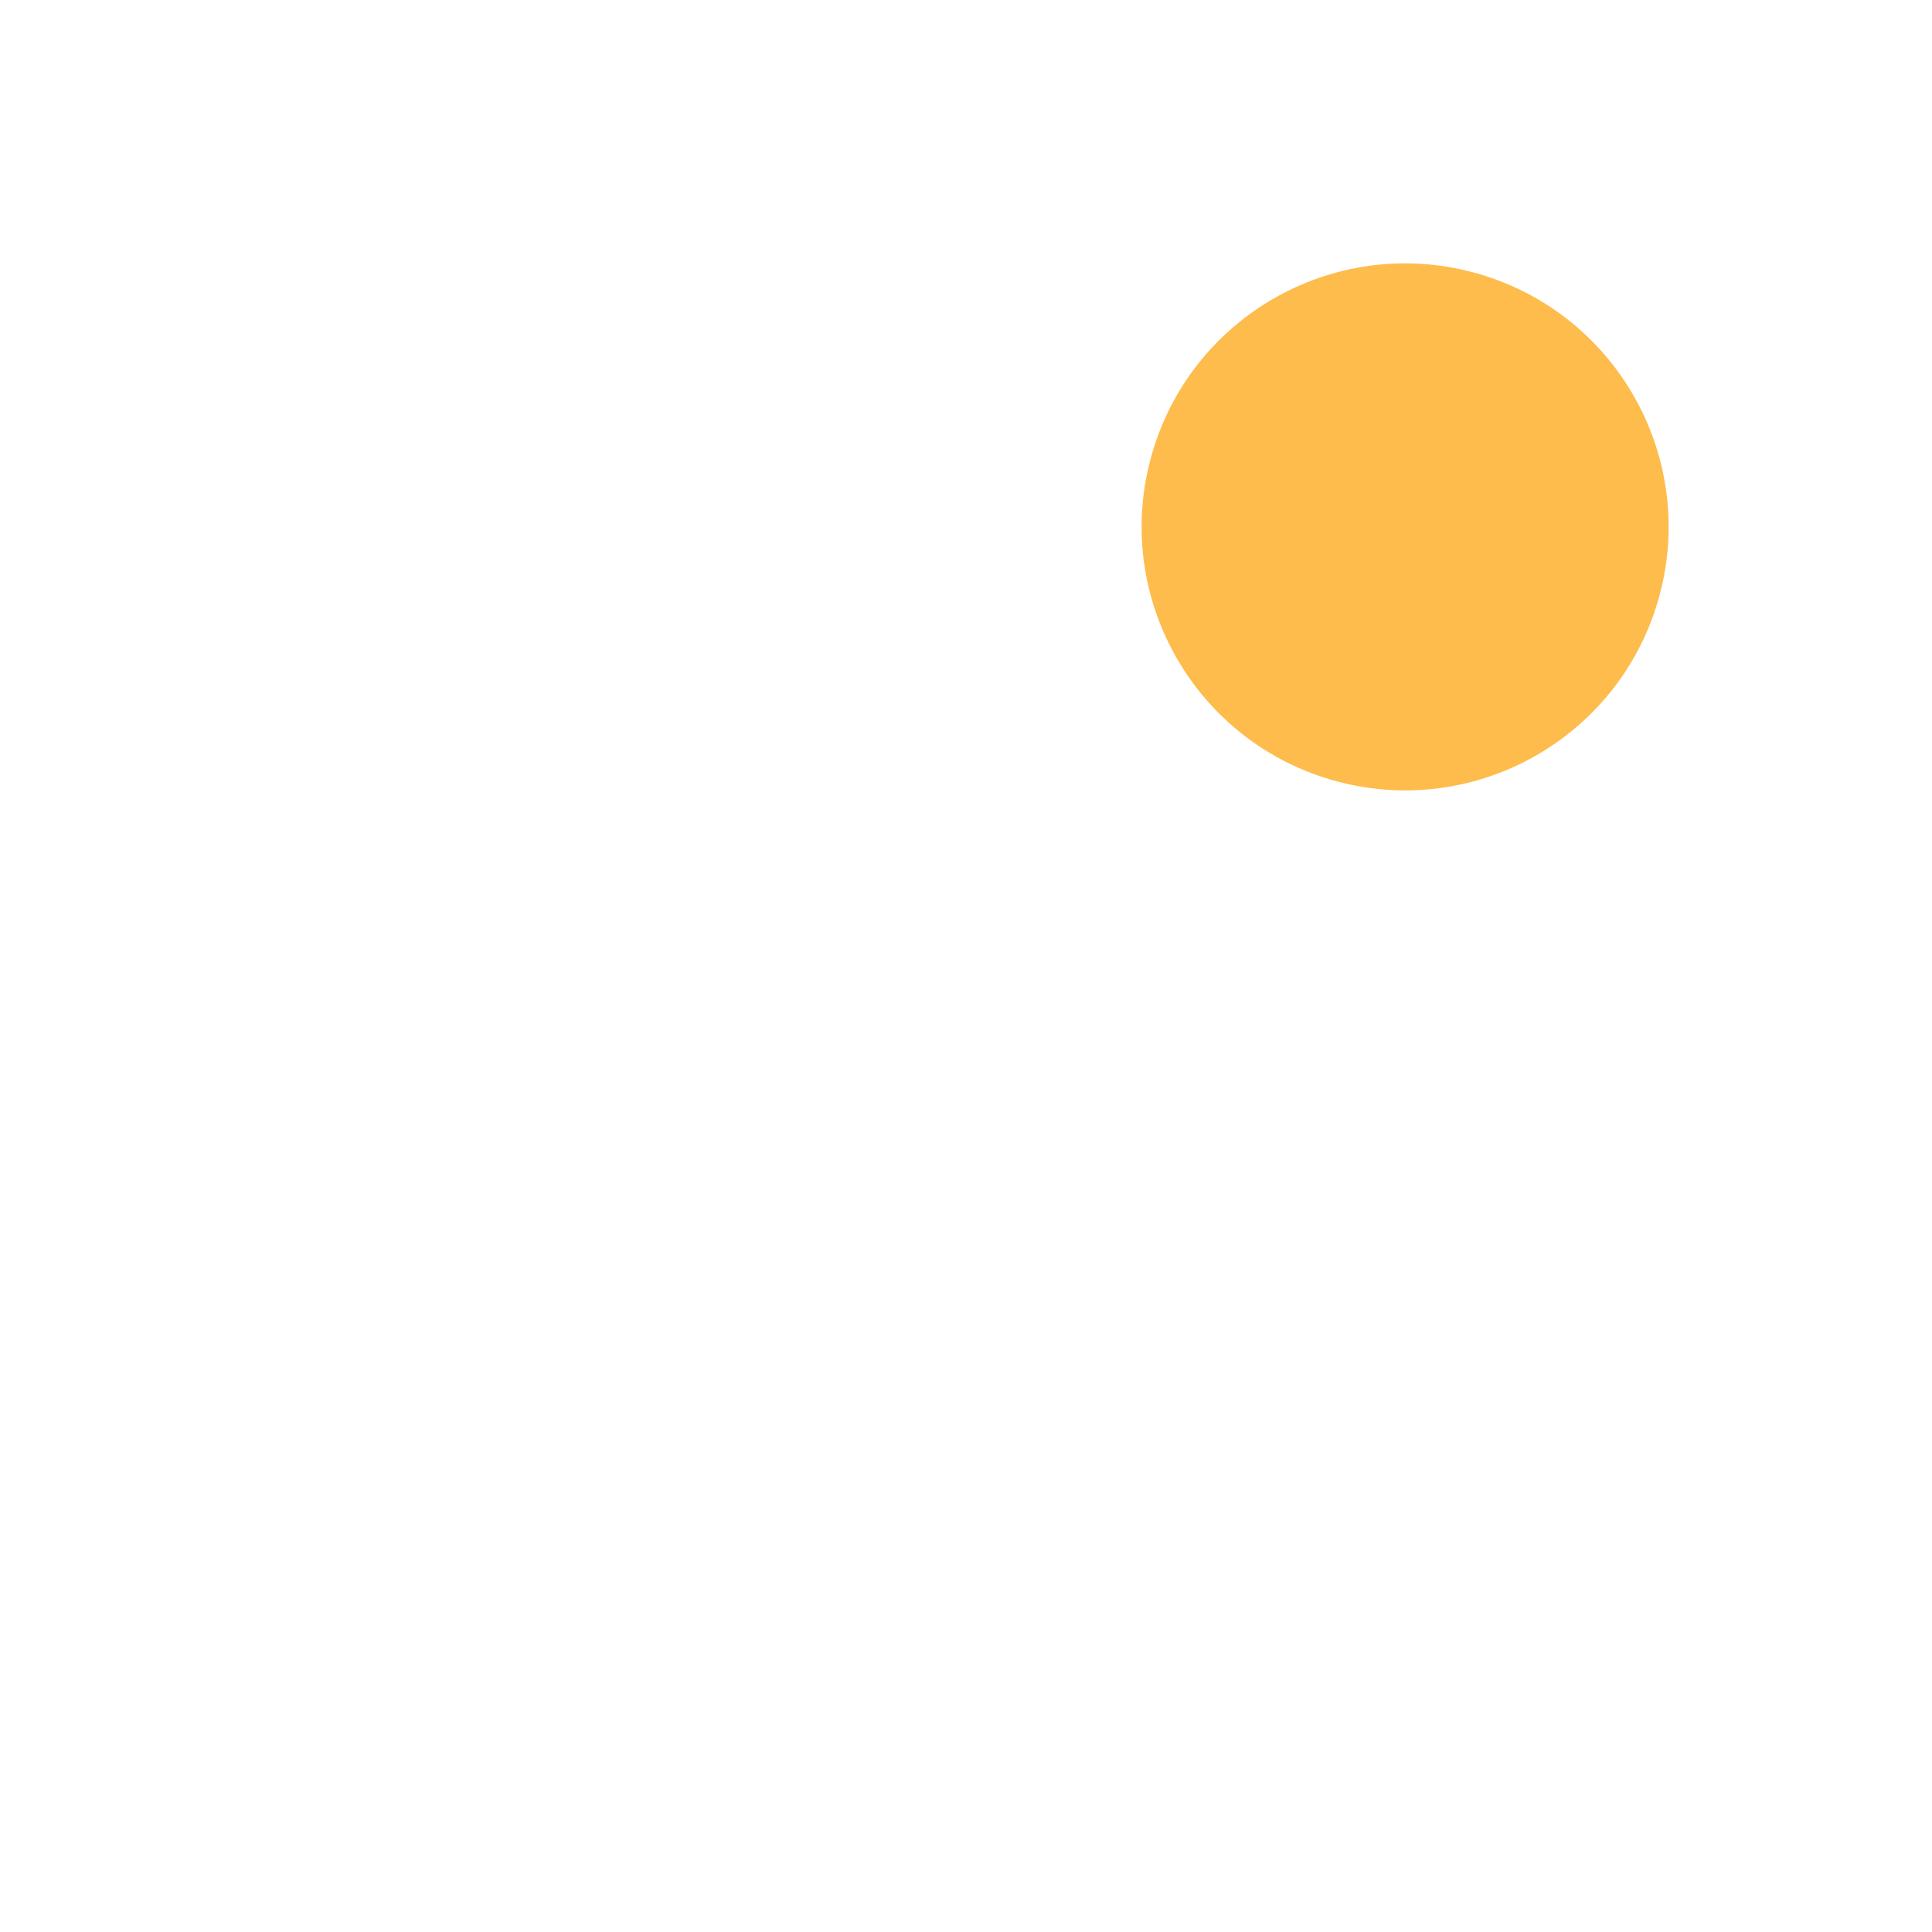
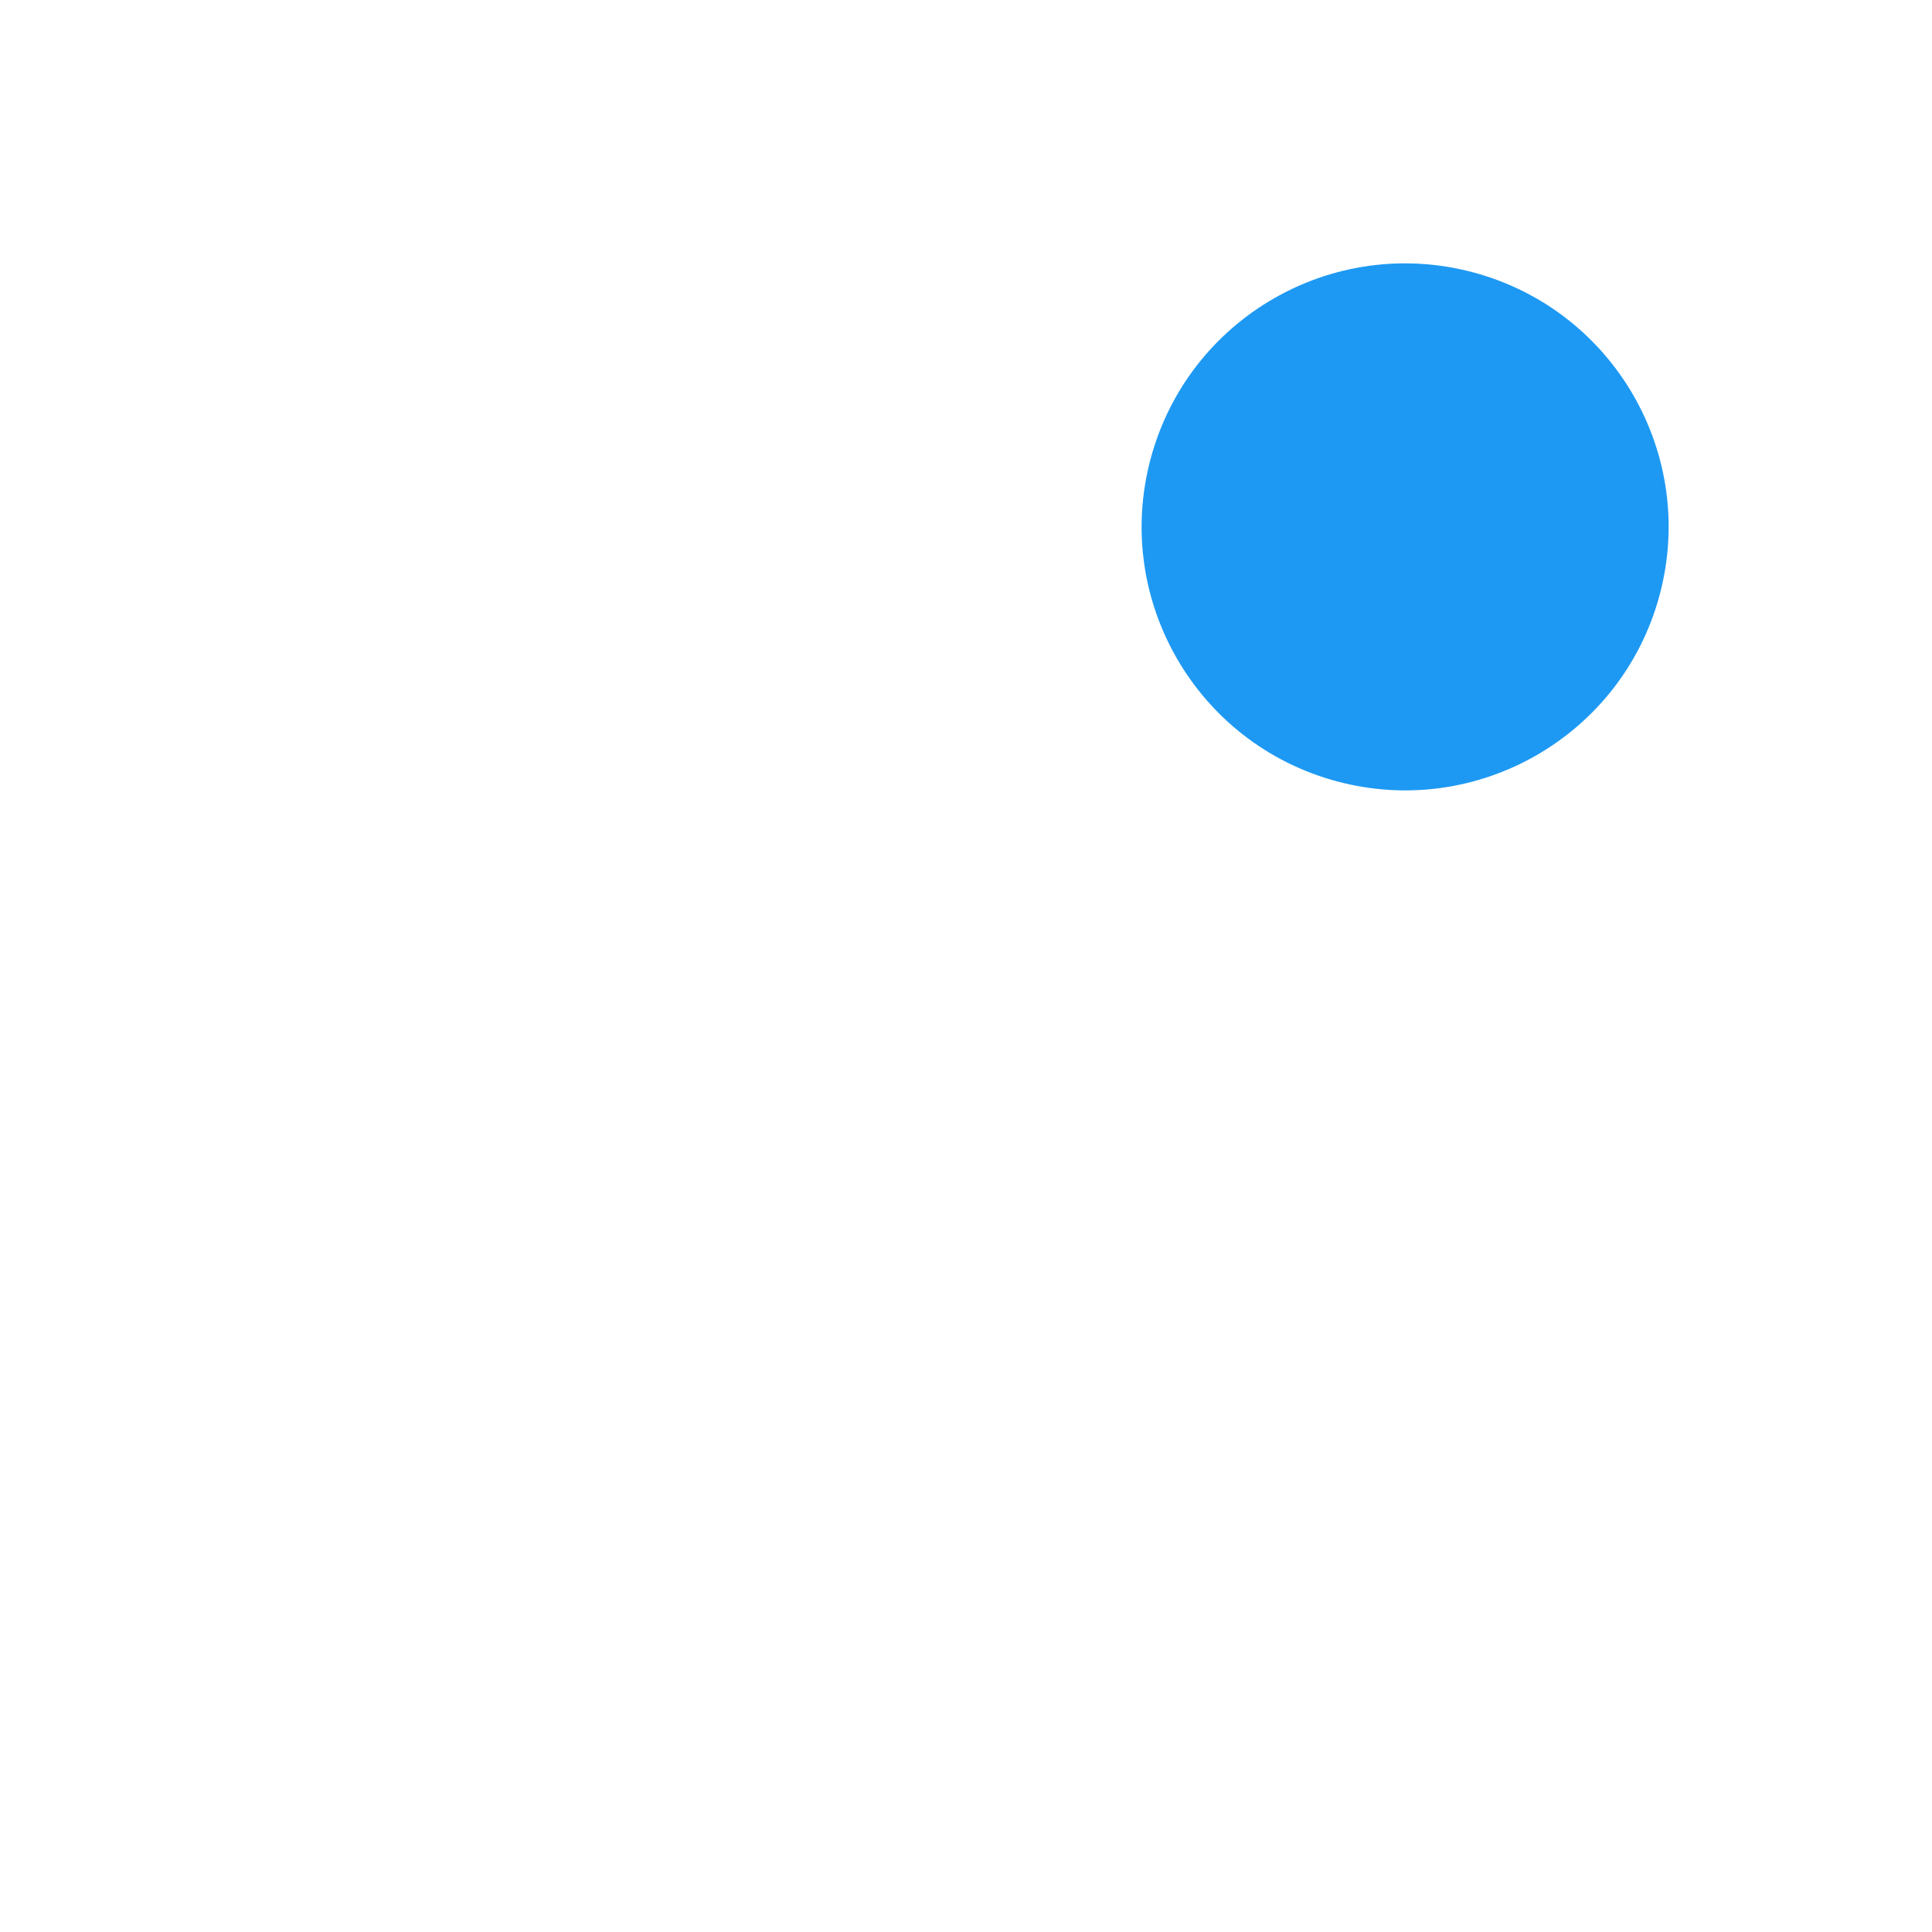
<svg xmlns="http://www.w3.org/2000/svg" id="svg6" version="1.1" viewBox="0 0 22 22">
  <defs id="defs3051">
-     <style type="text/css" id="current-color-scheme">
-         .ColorScheme-Text {            color:#232629;        }
-     </style>
+     <style id="current-color-scheme" type="text/css">.ColorScheme-Text {            color:#232629;        }</style>
  </defs>
-   <circle style="fill:#fdbc4b;fill-rule:evenodd;stroke-miterlimit:0;paint-order:stroke fill markers" id="path1" cx="17.008" cy="1.654" r="3" transform="rotate(15)" />
+   <circle id="path1" transform="rotate(15)" cx="17.008" cy="1.654" r="3" fill="#1d99f3" fill-rule="evenodd" stroke-miterlimit="0" style="paint-order:stroke fill markers" />
</svg>
